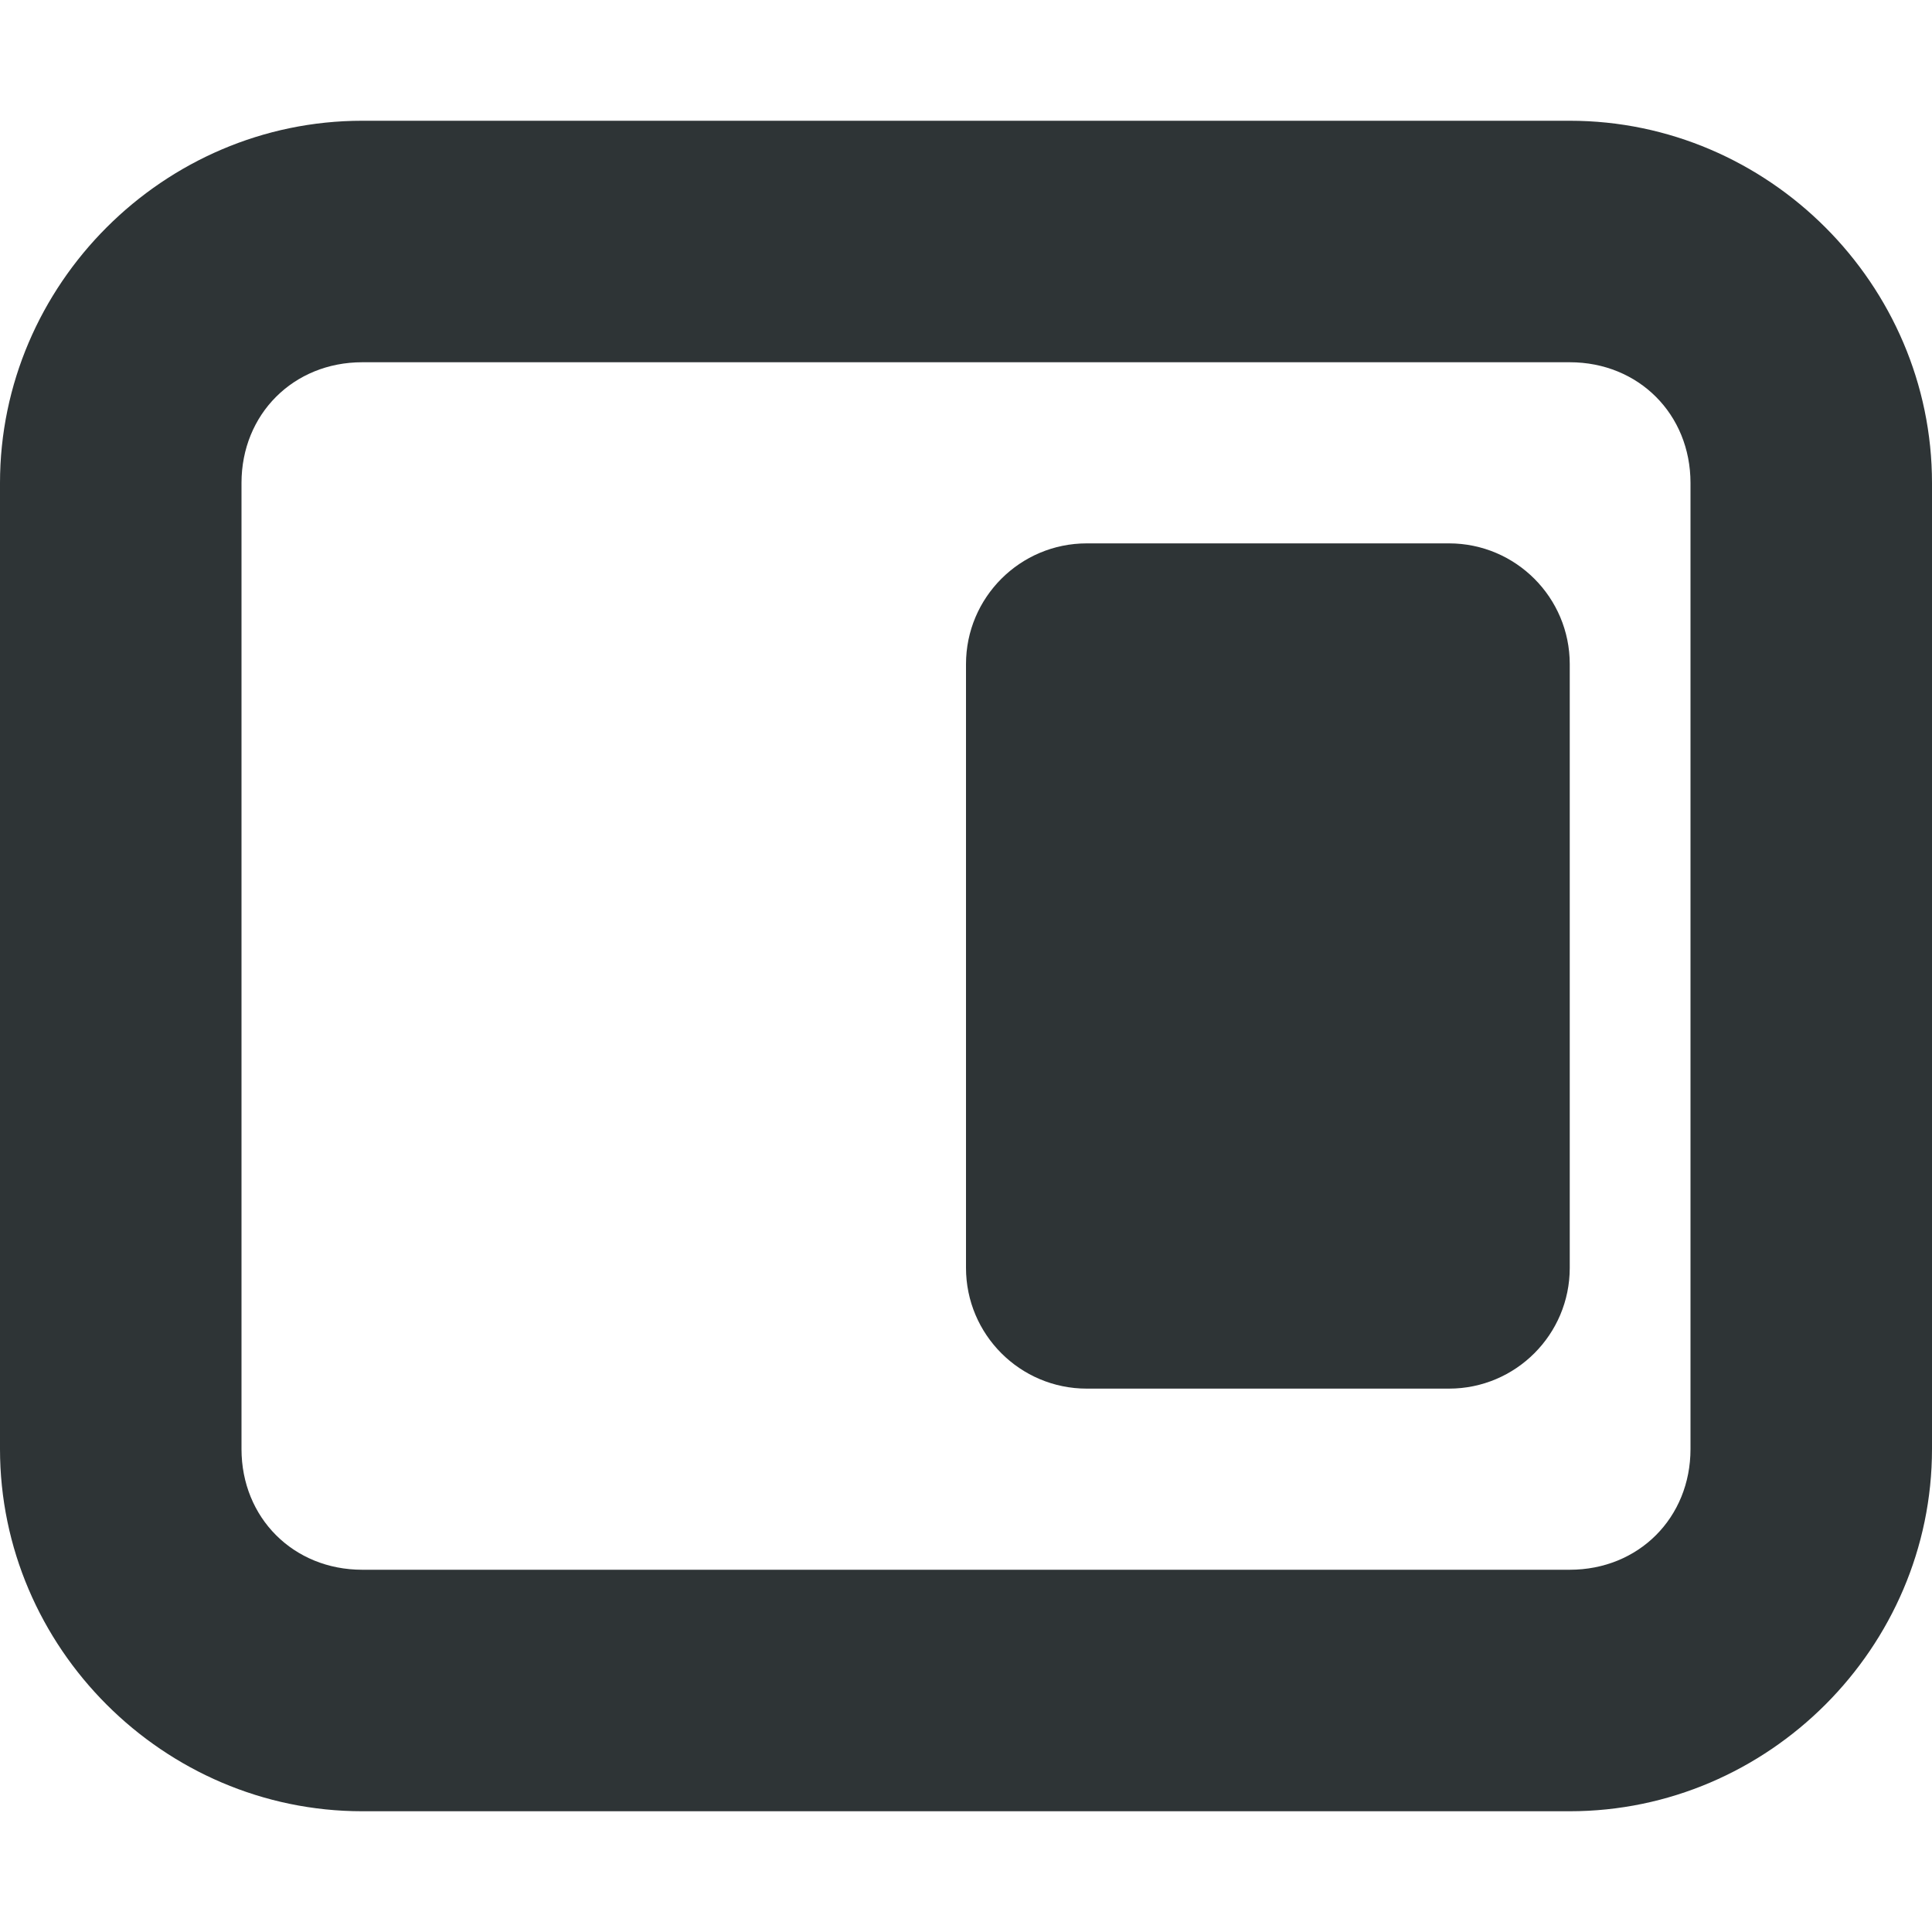
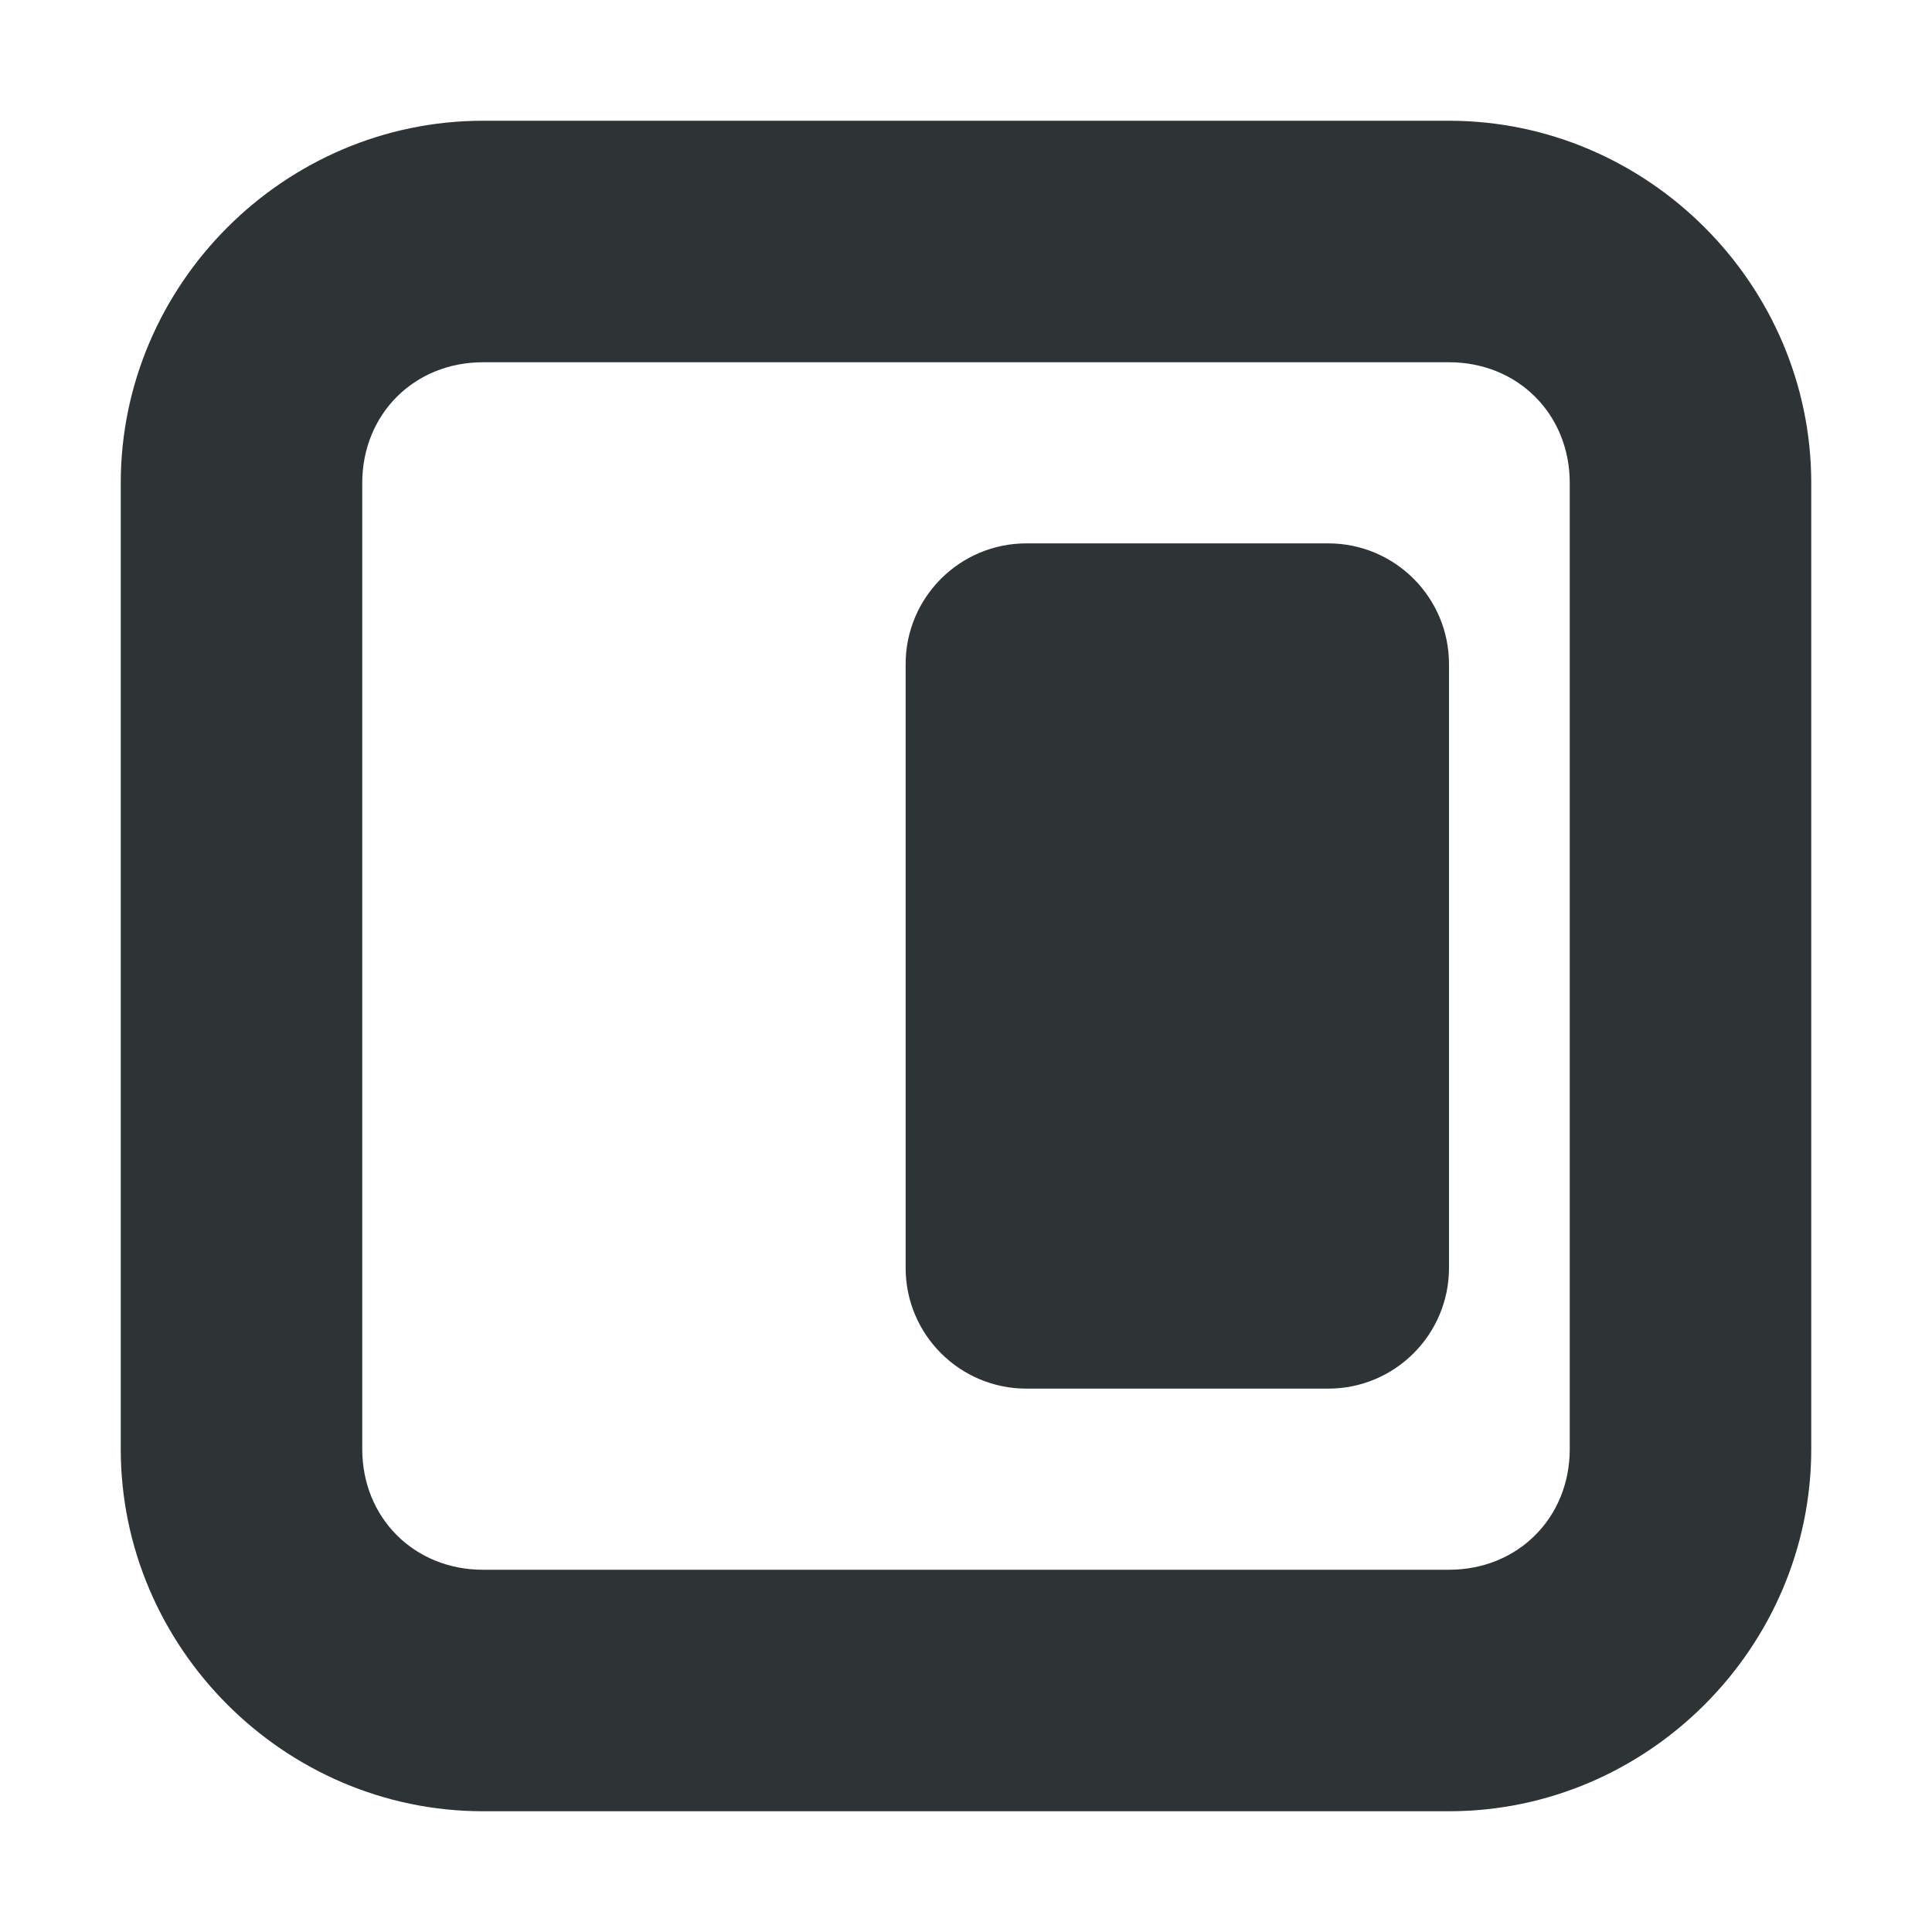
<svg xmlns="http://www.w3.org/2000/svg" height="16px" viewBox="0 0 16 16" width="16px">
  <g fill="#2e3436">
-     <path fill-rule="evenodd" d="M 3 1 H 13 C 14.645 1 16 2.355 16 4 V 12 C 16 13.645 14.645 15 13 15 H 3 C 1.355 15 0 13.645 0 12 V 4 C 0 2.355 1.355 1 3 1 Z M 3 3 C 2.43 3 2 3.43 2 4 V 12 C 2 12.57 2.43 13 3 13 H 13 C 13.57 13 14 12.57 14 12 V 4 C 14 3.43 13.57 3 13 3 Z" />
-     <path d="M 9 4.5 H 12 C 12.552 4.5 13 4.948 13 5.5 V 10.5 C 13 11.052 12.552 11.5 12 11.5 H 9 C 8.448 11.5 8 11.052 8 10.5 V 5.5 C 8 4.948 8.448 4.5 9 4.5 Z" />
+     <path fill-rule="evenodd" d="M 4 1 H 12 C 13.645 1 15 2.355 15 4 V 12 C 15 13.645 13.645 15 12 15 H 4 C 2.355 15 1 13.645 1 12 V 4 C 1 2.355 2.355 1 4 1 Z M 4 3 C 3.43 3 3 3.43 3 4 V 12 C 3 12.57 3.43 13 4 13 H 12 C 12.57 13 13 12.57 13 12 V 4 C 13 3.43 12.57 3 12 3 Z" />
+     <path d="M 8.5 4.5 H 11 C 11.552 4.5 12 4.948 12 5.5 V 10.5 C 12 11.052 11.552 11.5 11 11.5 H 8.5 C 7.948 11.5 7.5 11.052 7.5 10.5 V 5.5 C 7.5 4.948 7.948 4.5 8.5 4.5 Z" />
  </g>
</svg>
